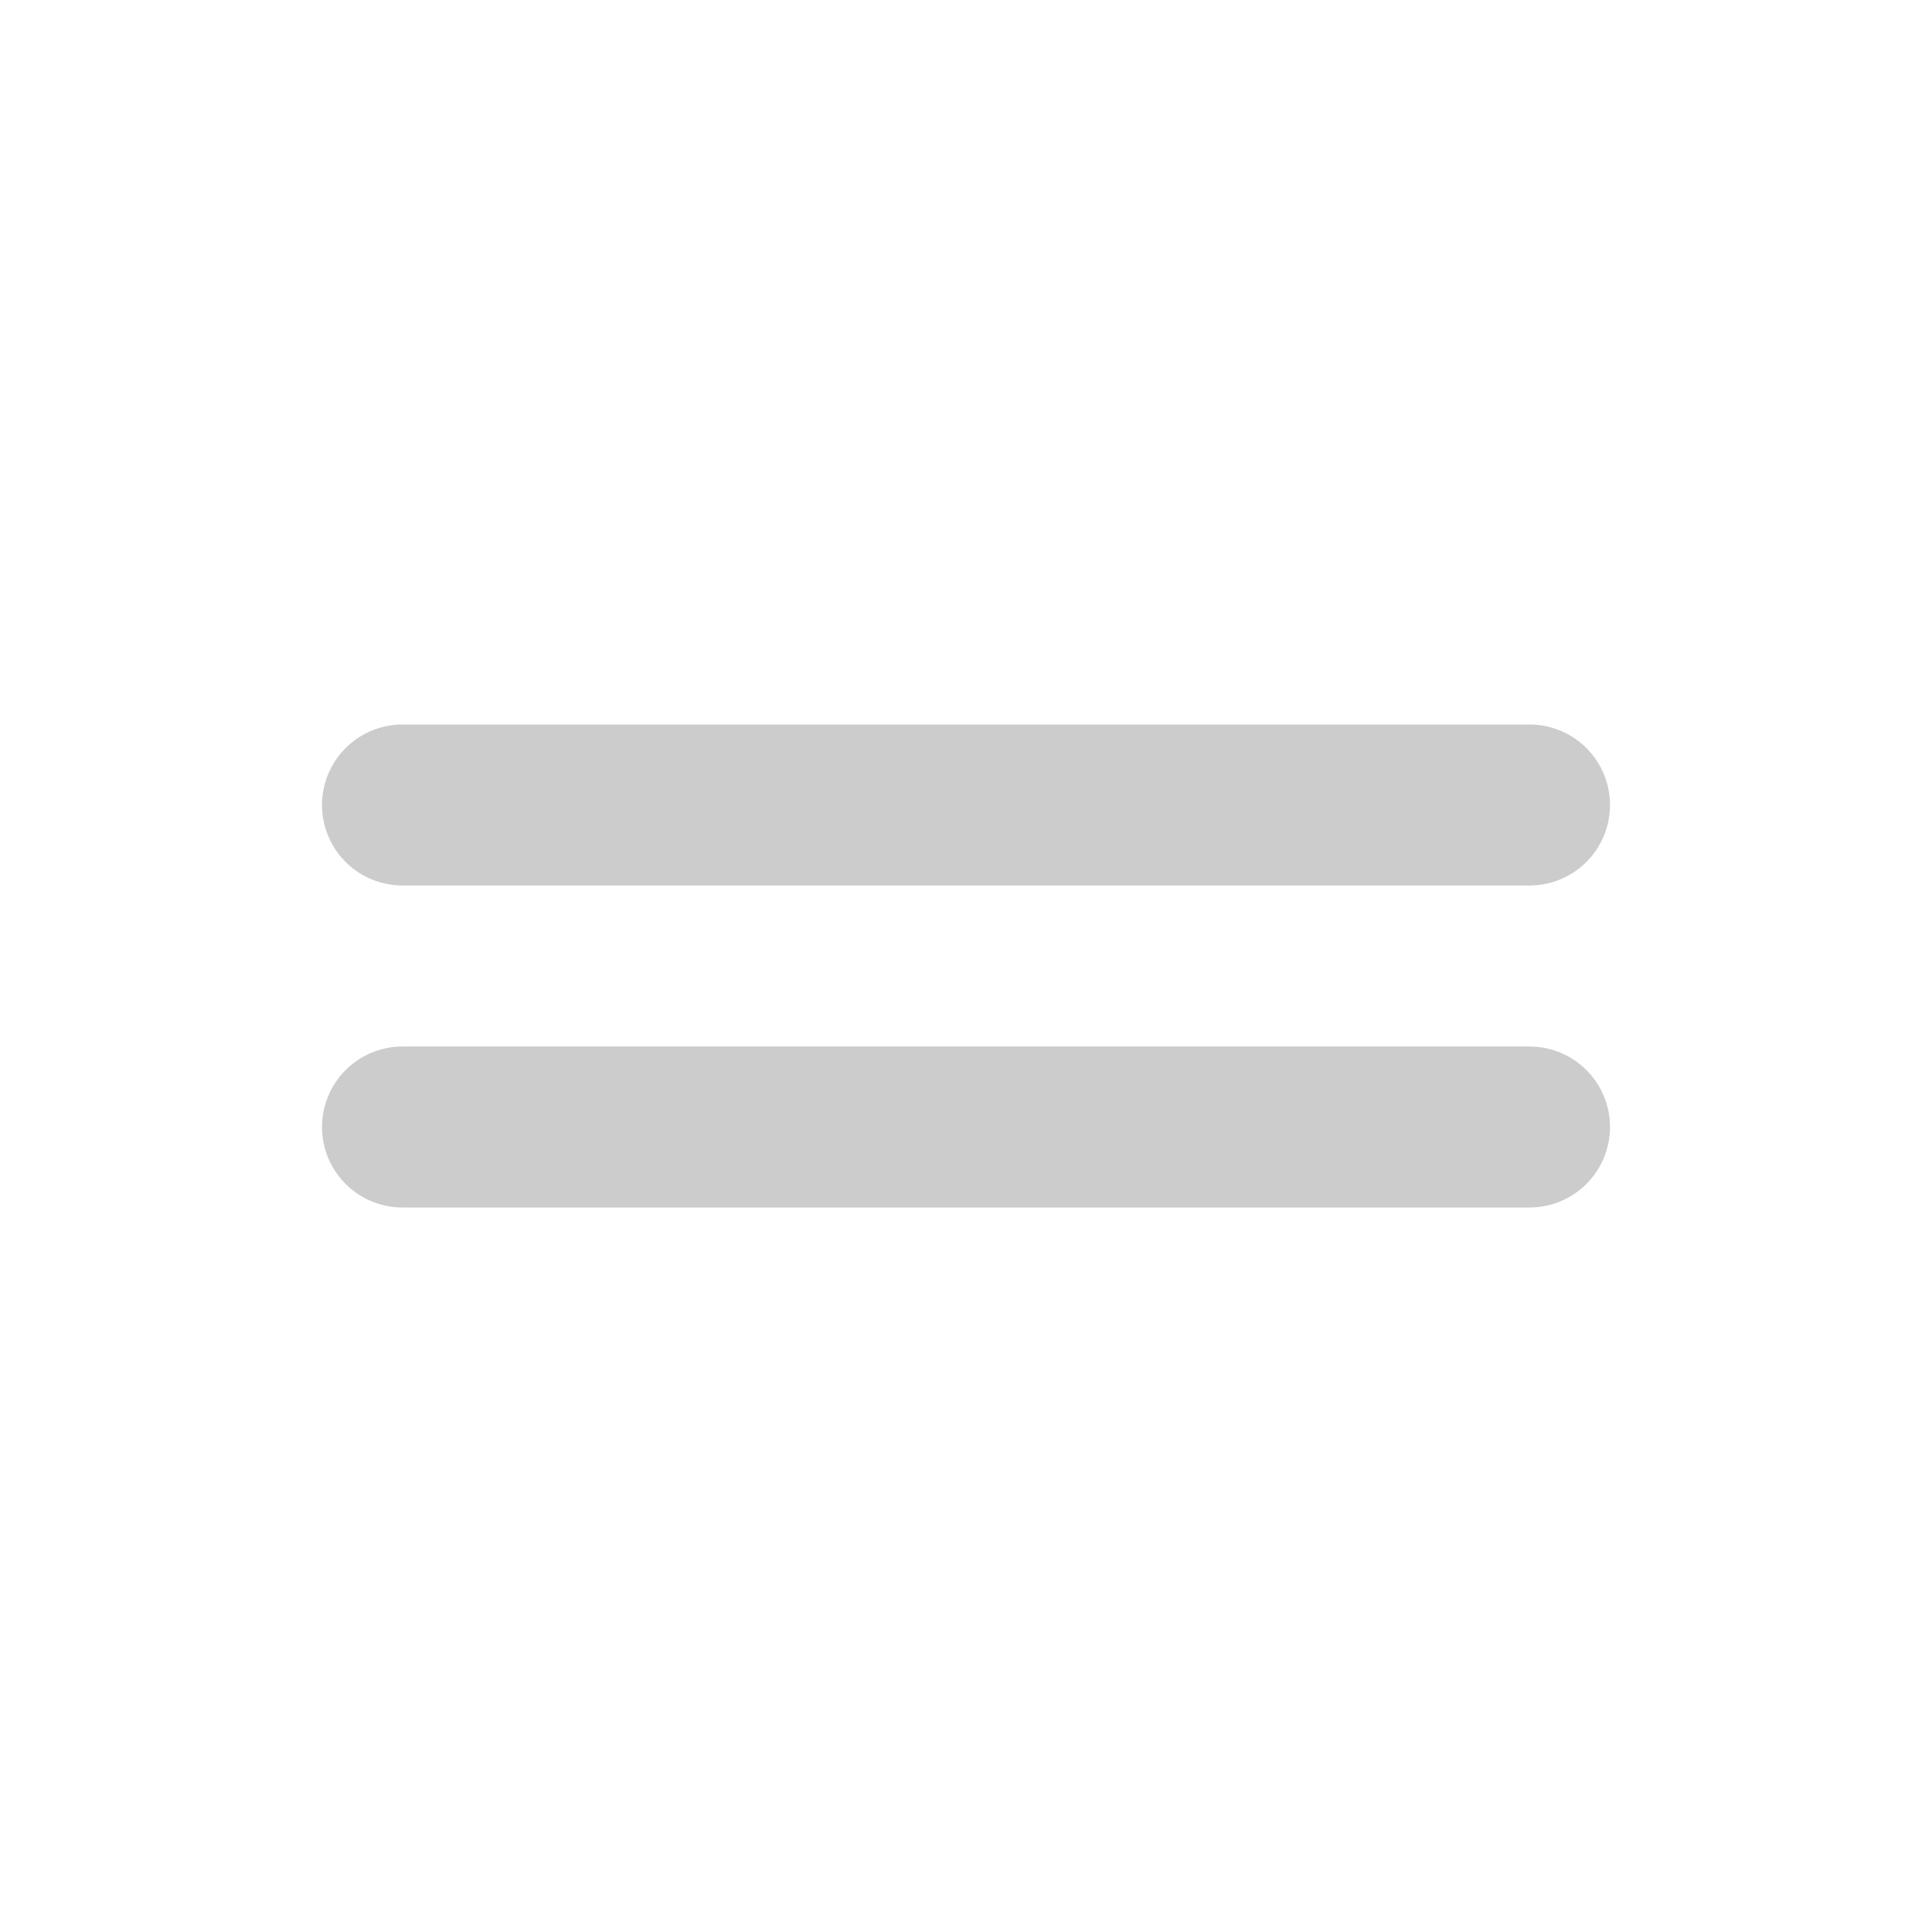
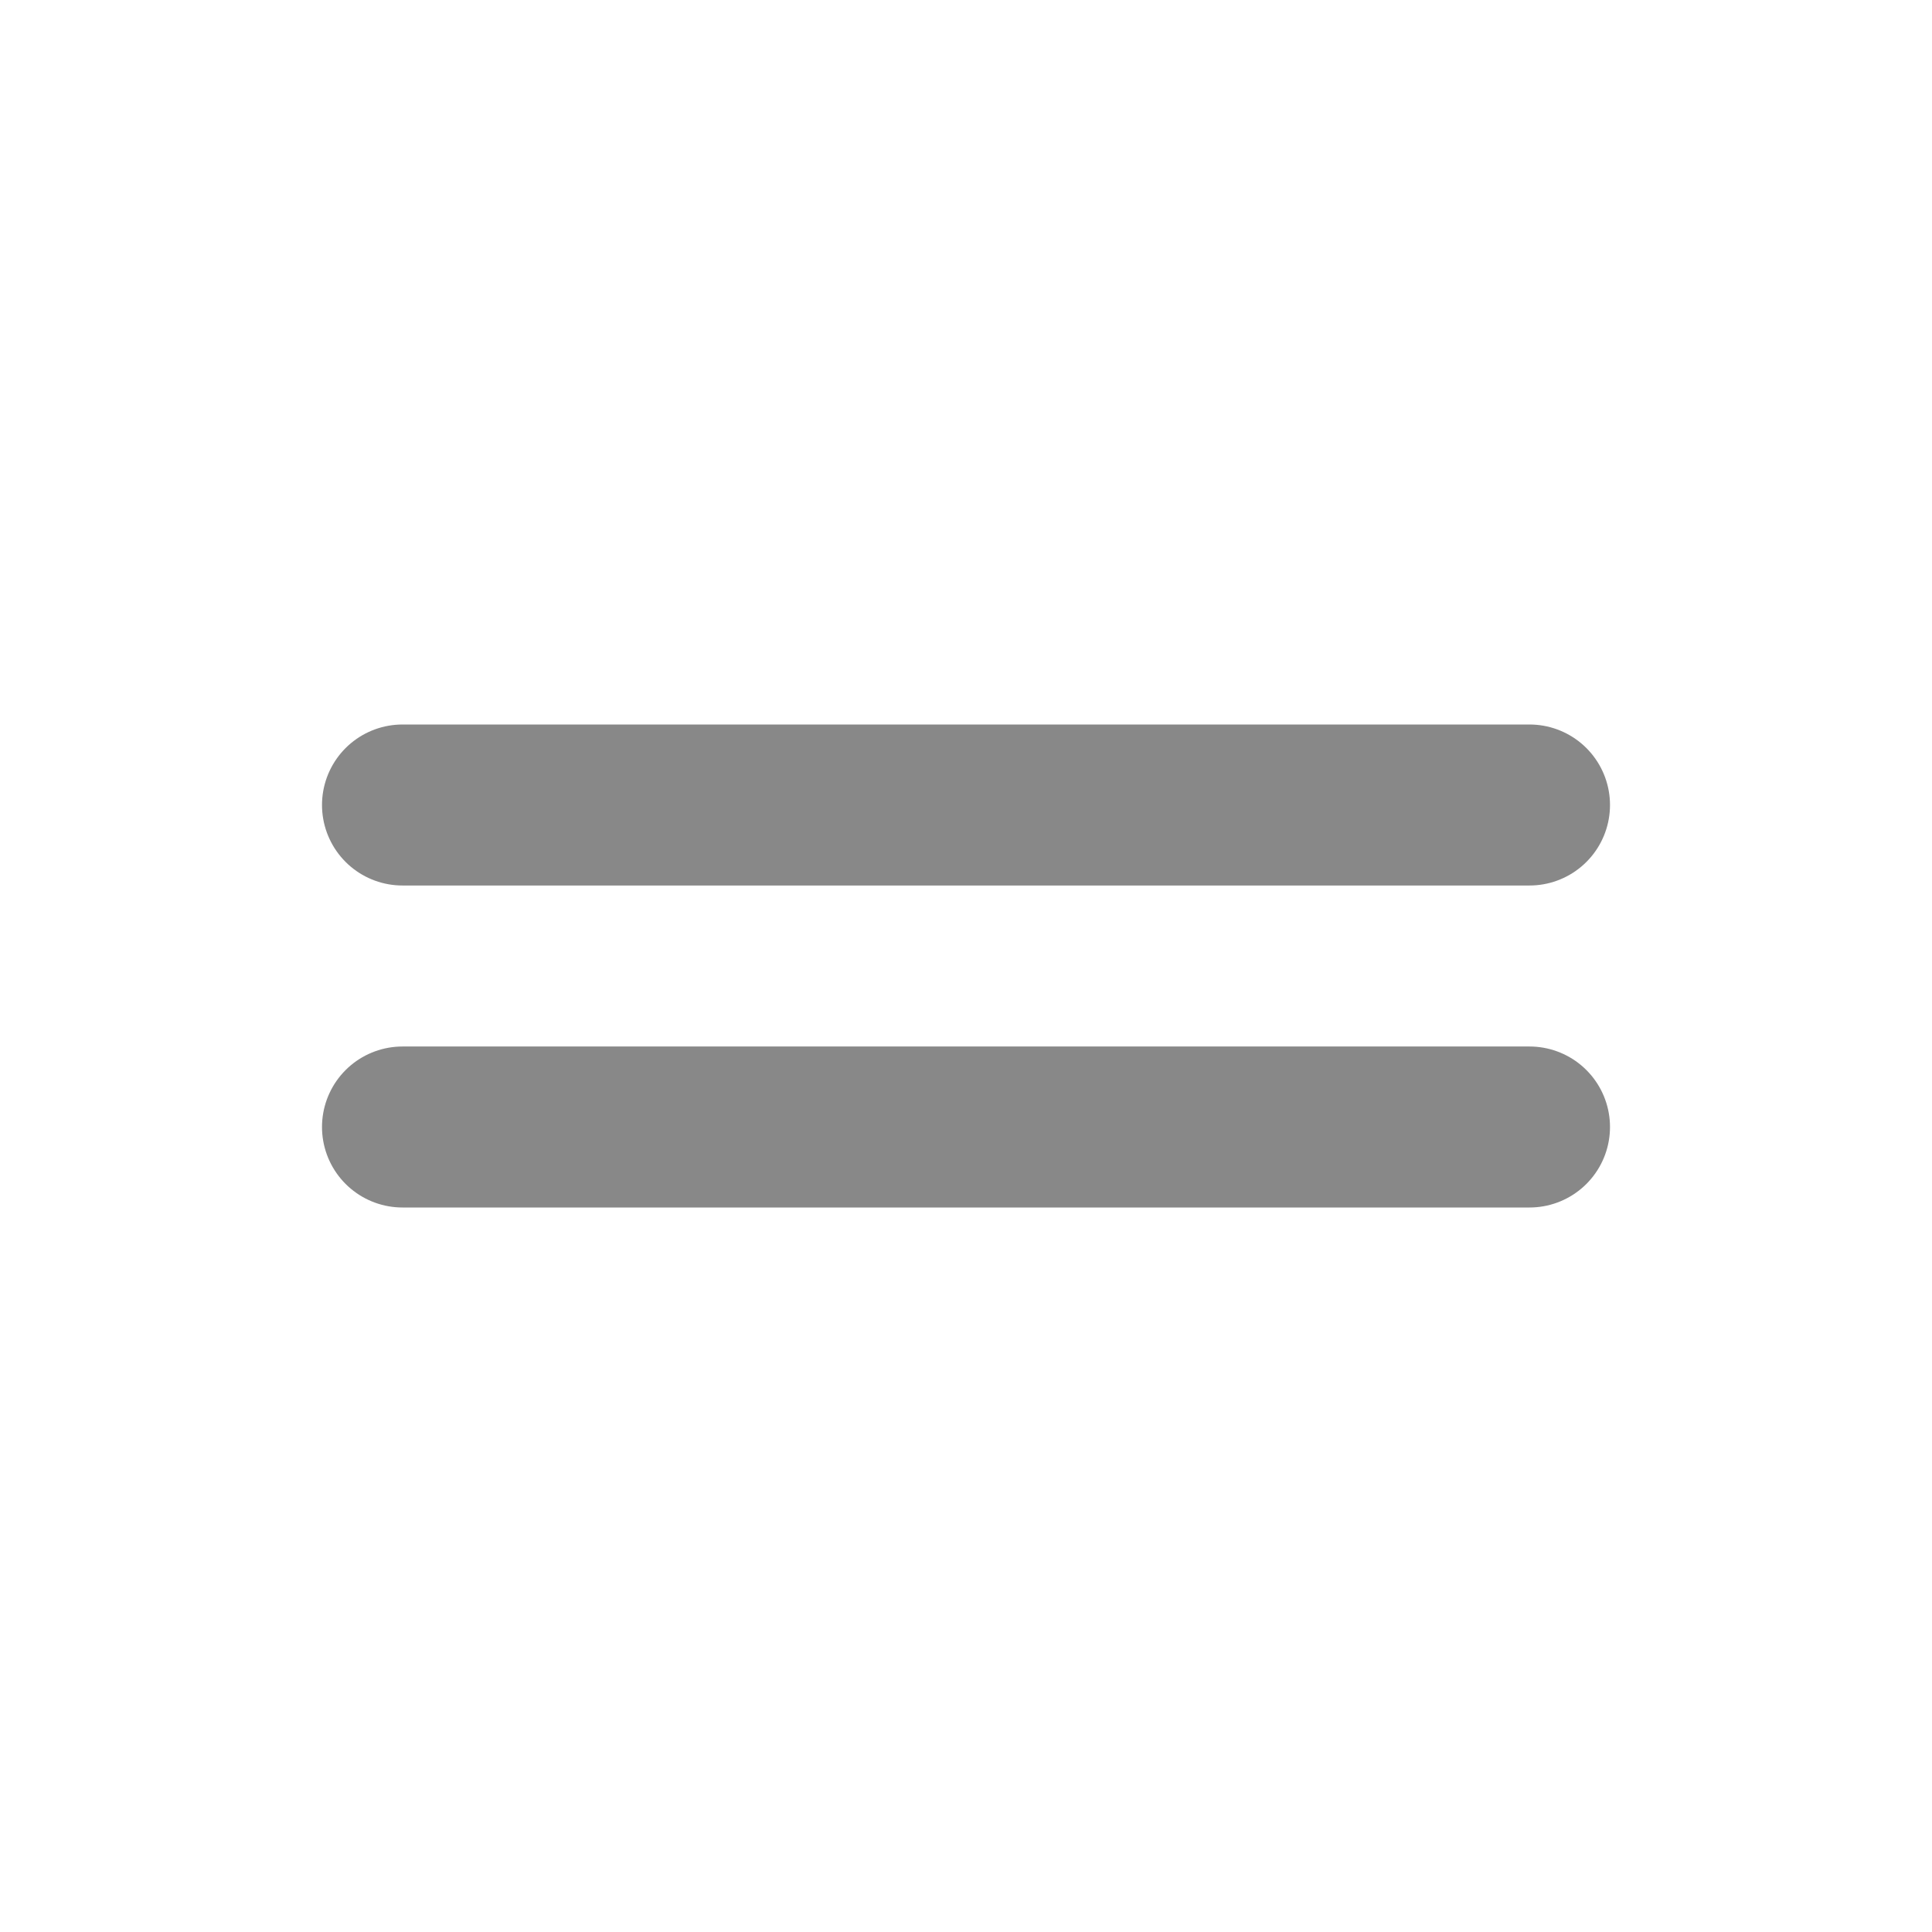
- <svg xmlns="http://www.w3.org/2000/svg" width="800px" height="800px" viewBox="0 0 24 24" fill="none">
+ <svg xmlns="http://www.w3.org/2000/svg" width="64px" height="64px" viewBox="0 0 24 24" fill="none">
  <g id="SVGRepo_bgCarrier" stroke-width="0" />
  <g id="SVGRepo_tracerCarrier" stroke-linecap="round" stroke-linejoin="round" />
  <g id="SVGRepo_iconCarrier">
-     <path d="M5 14H19M5 10H19" stroke="#cccccc" stroke-width="2" stroke-linecap="round" stroke-linejoin="round" />
+     <path d="M5 14H19M5 10H19" stroke="#888888" stroke-width="2" stroke-linecap="round" stroke-linejoin="round" />
  </g>
</svg>
